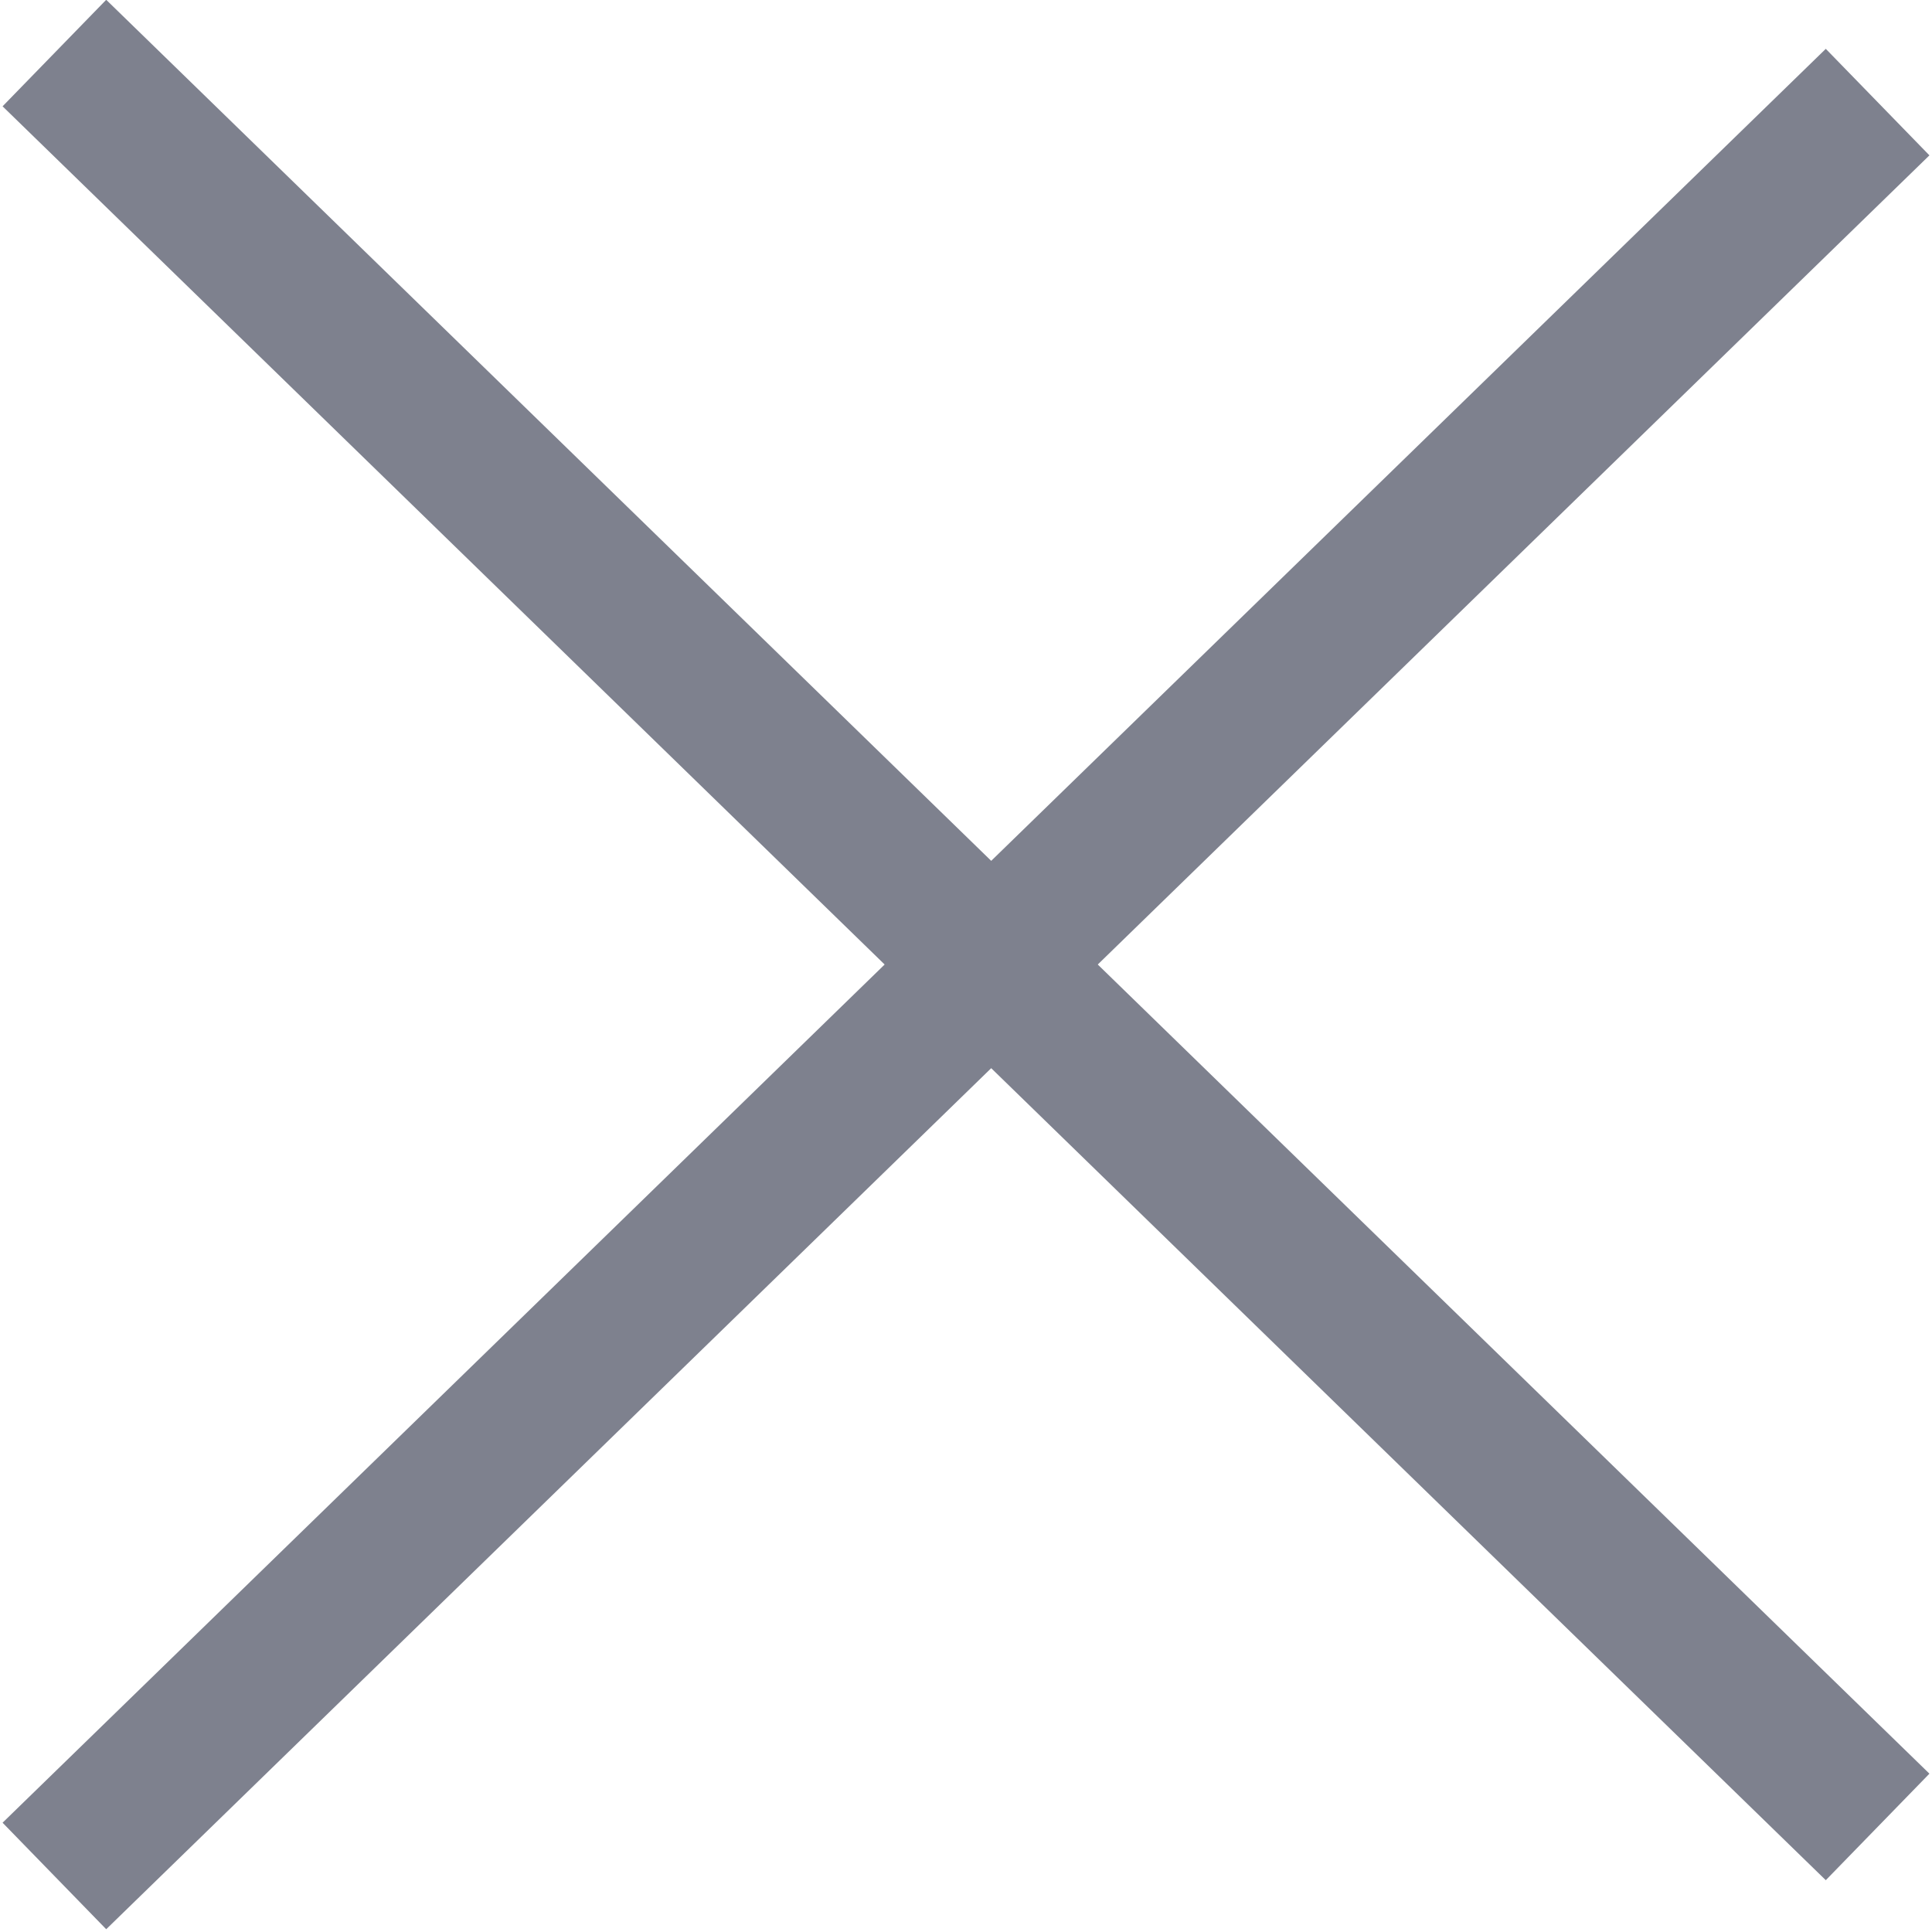
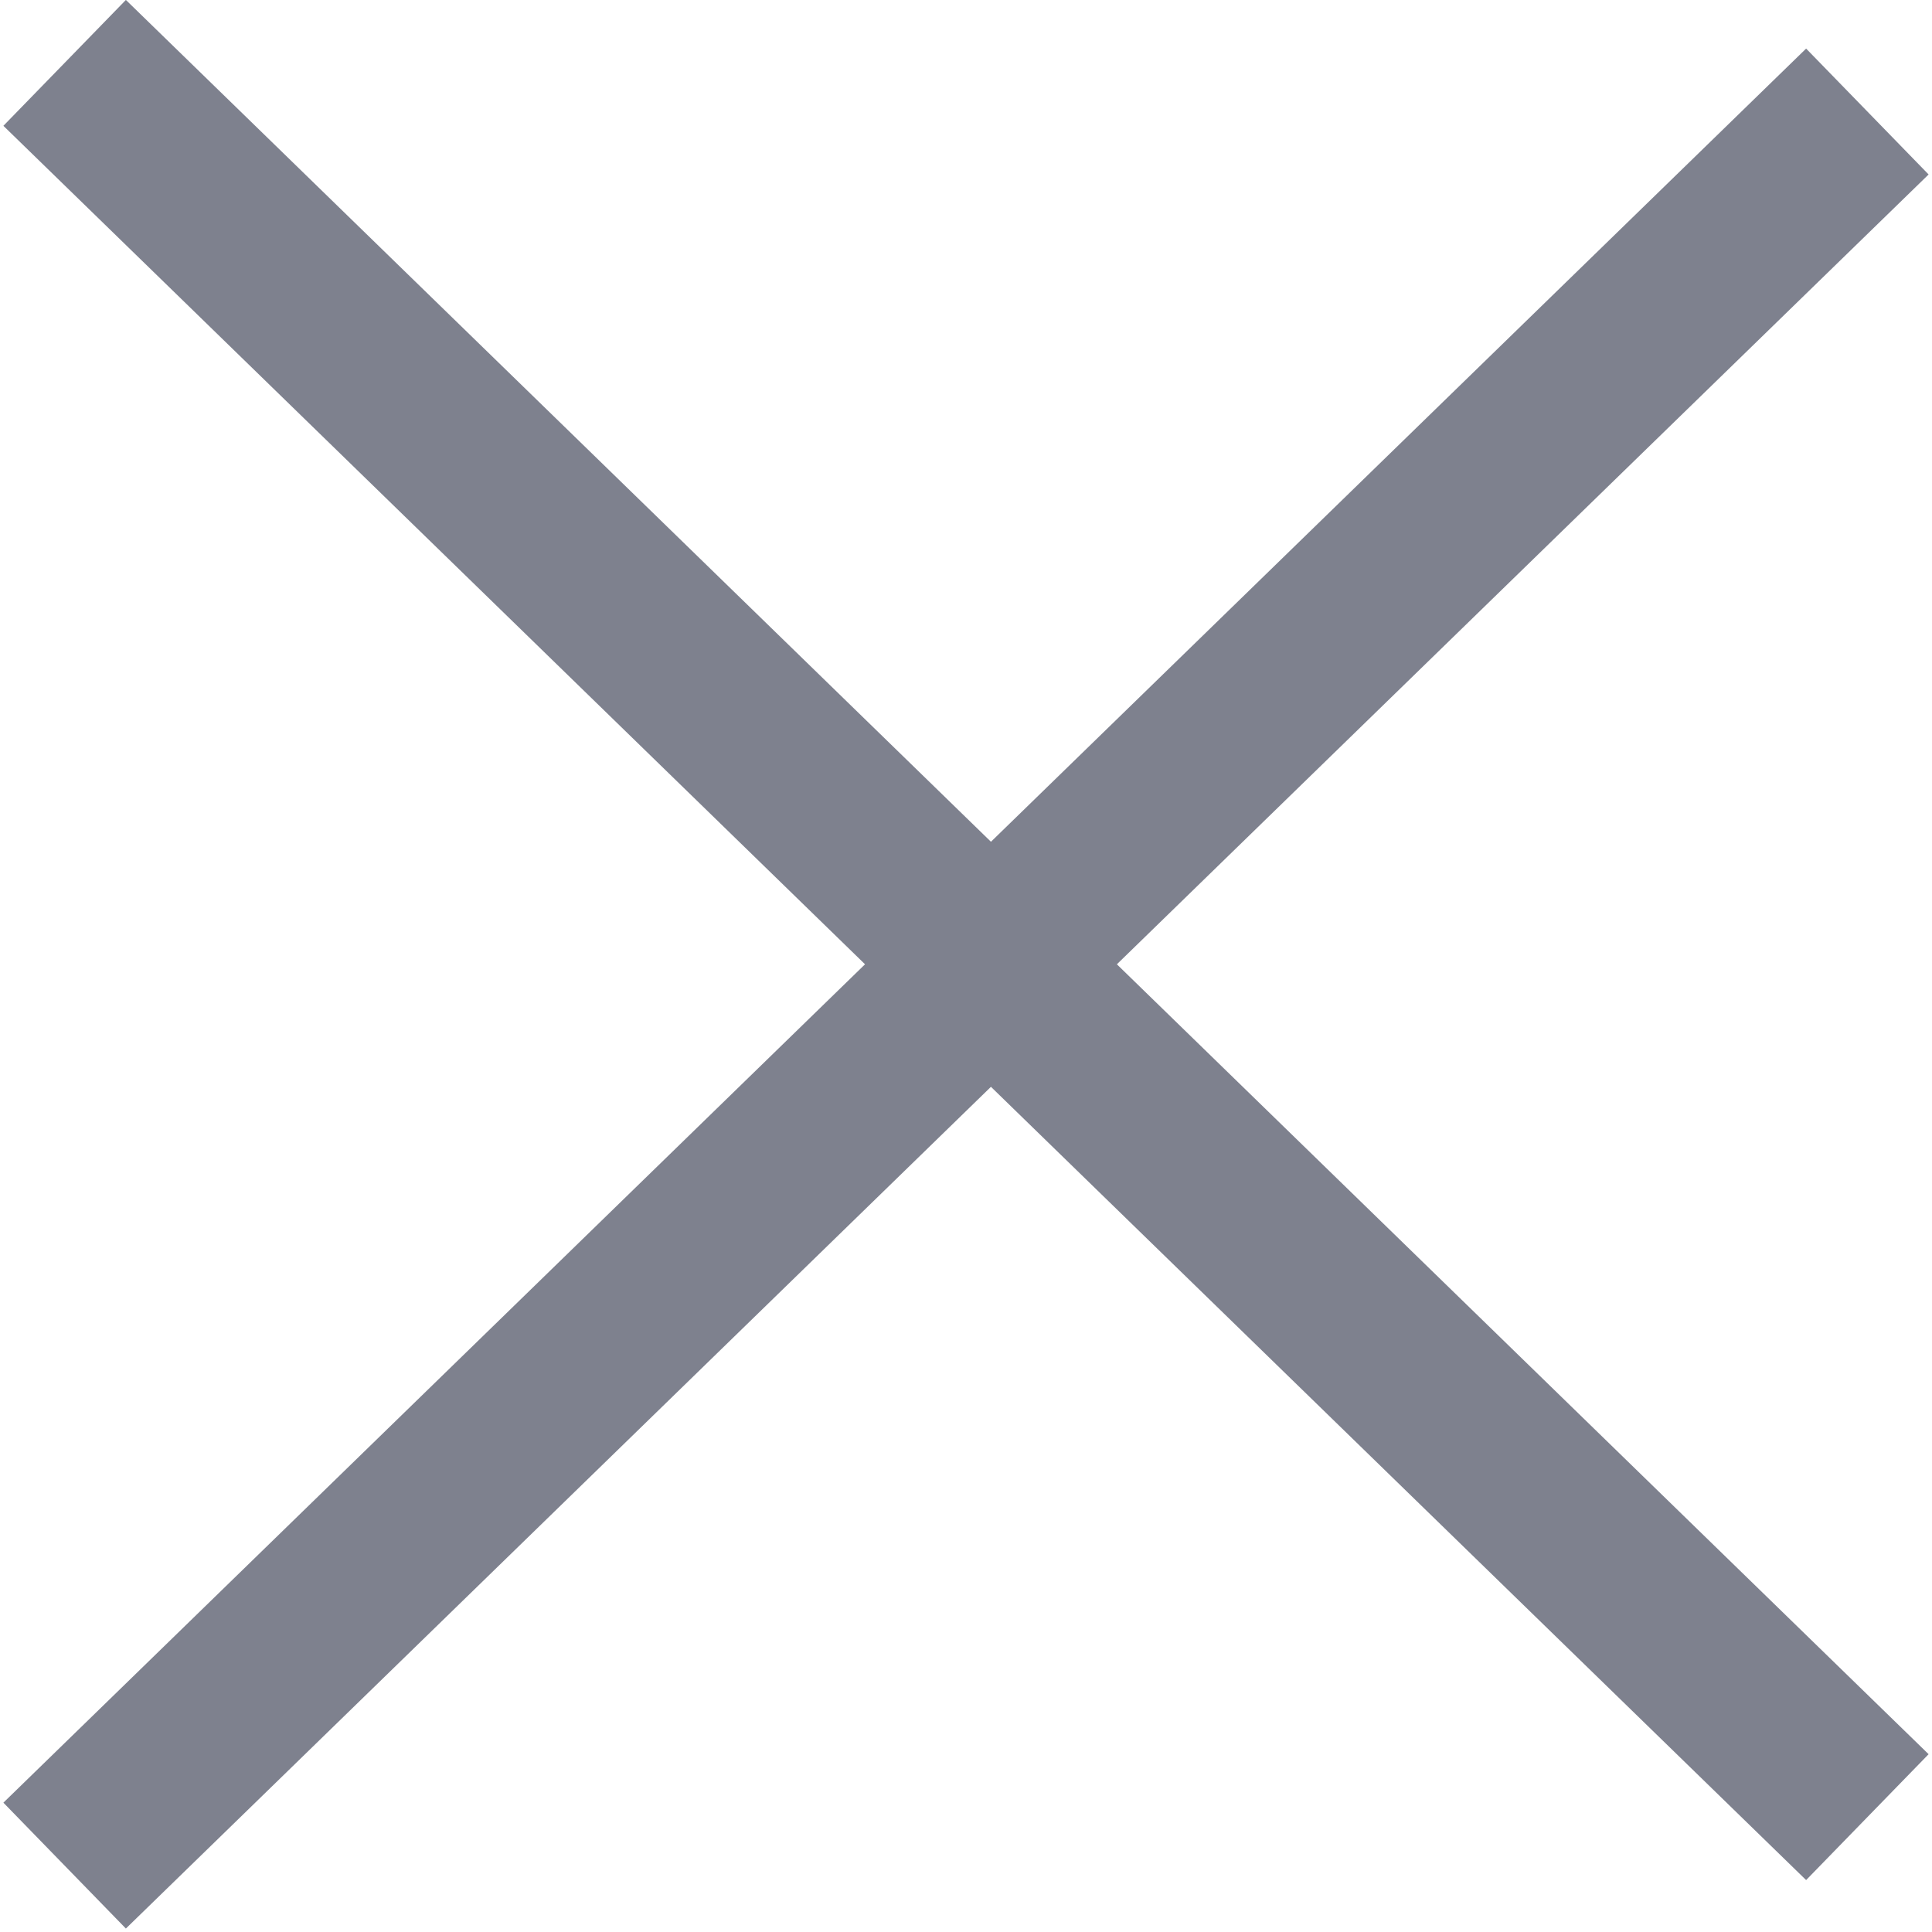
- <svg xmlns="http://www.w3.org/2000/svg" width="13" height="13" viewBox="0 0 13 13" fill="none">
-   <path d="M12.634 0.687L0.366 12.623" stroke="#7E818E" />
-   <path d="M12.634 12.293L0.366 0.357" stroke="#7E818E" />
+ <svg xmlns="http://www.w3.org/2000/svg" width="11" height="11" viewBox="0 0 11 11" fill="none">
+   <path d="M10.632 0.635L0.368 10.622" stroke="#7E818E" />
+   <path d="M10.632 10.346L0.368 0.358" stroke="#7E818E" />
</svg>
